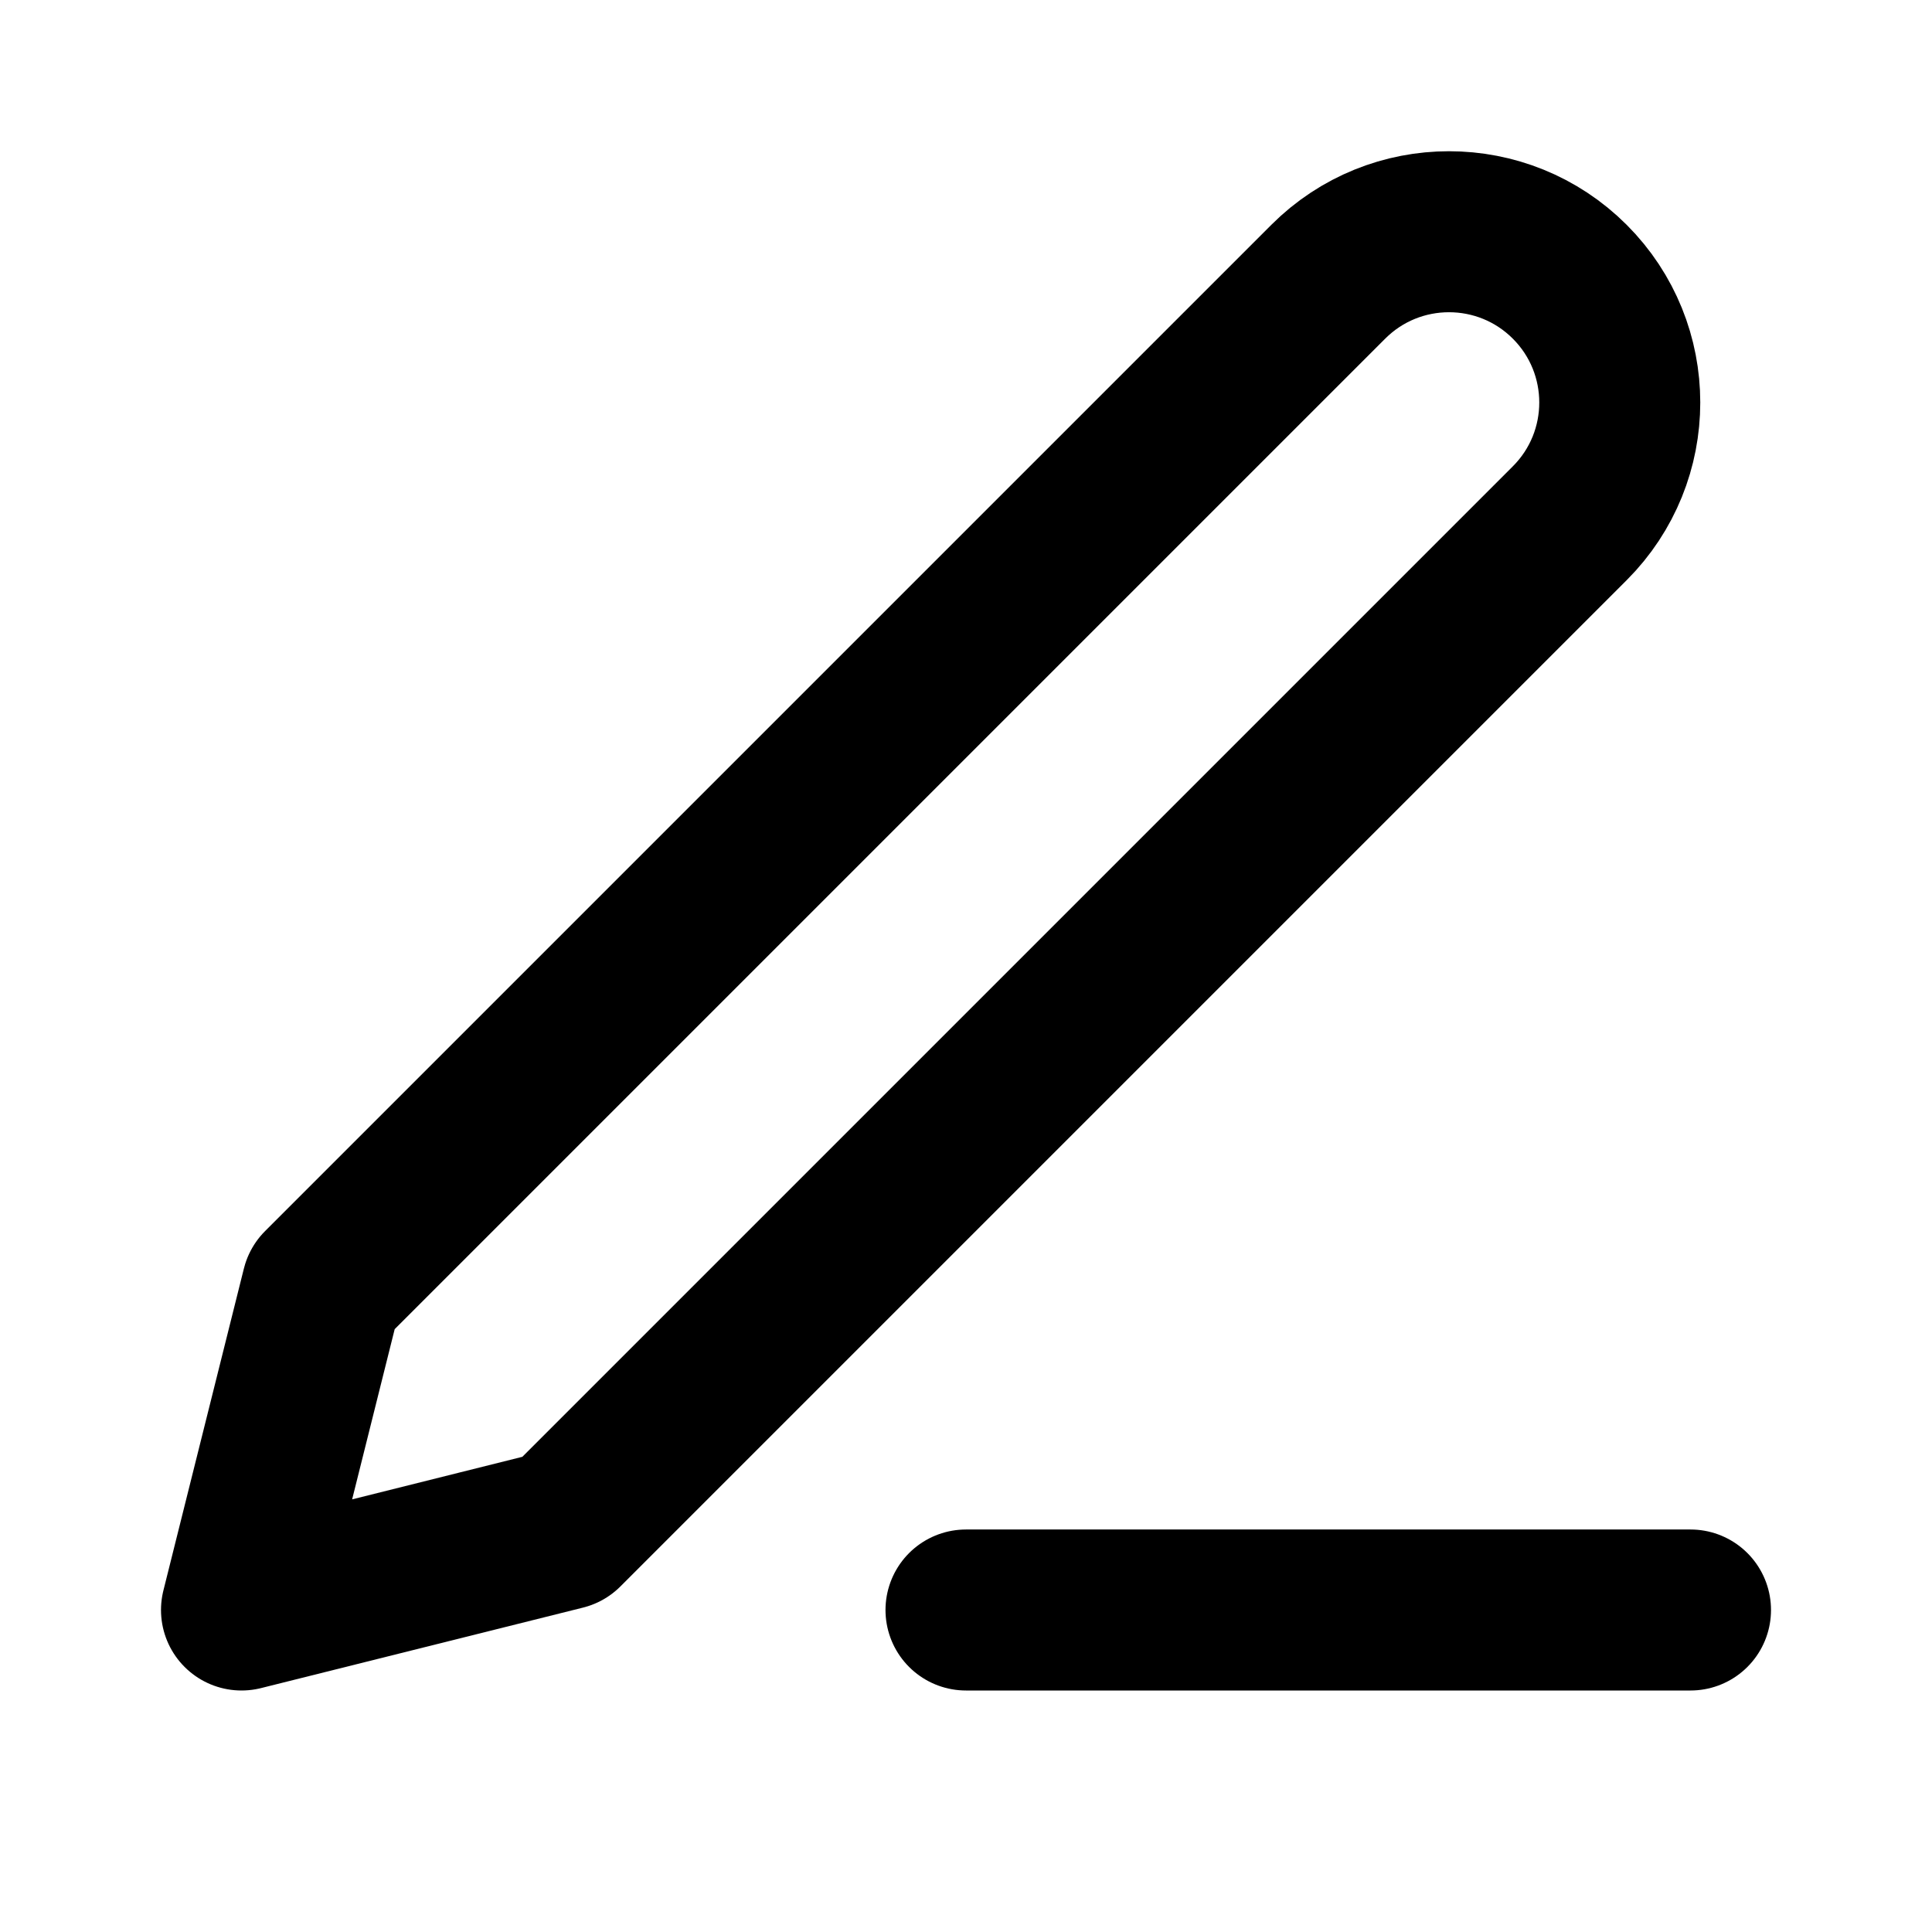
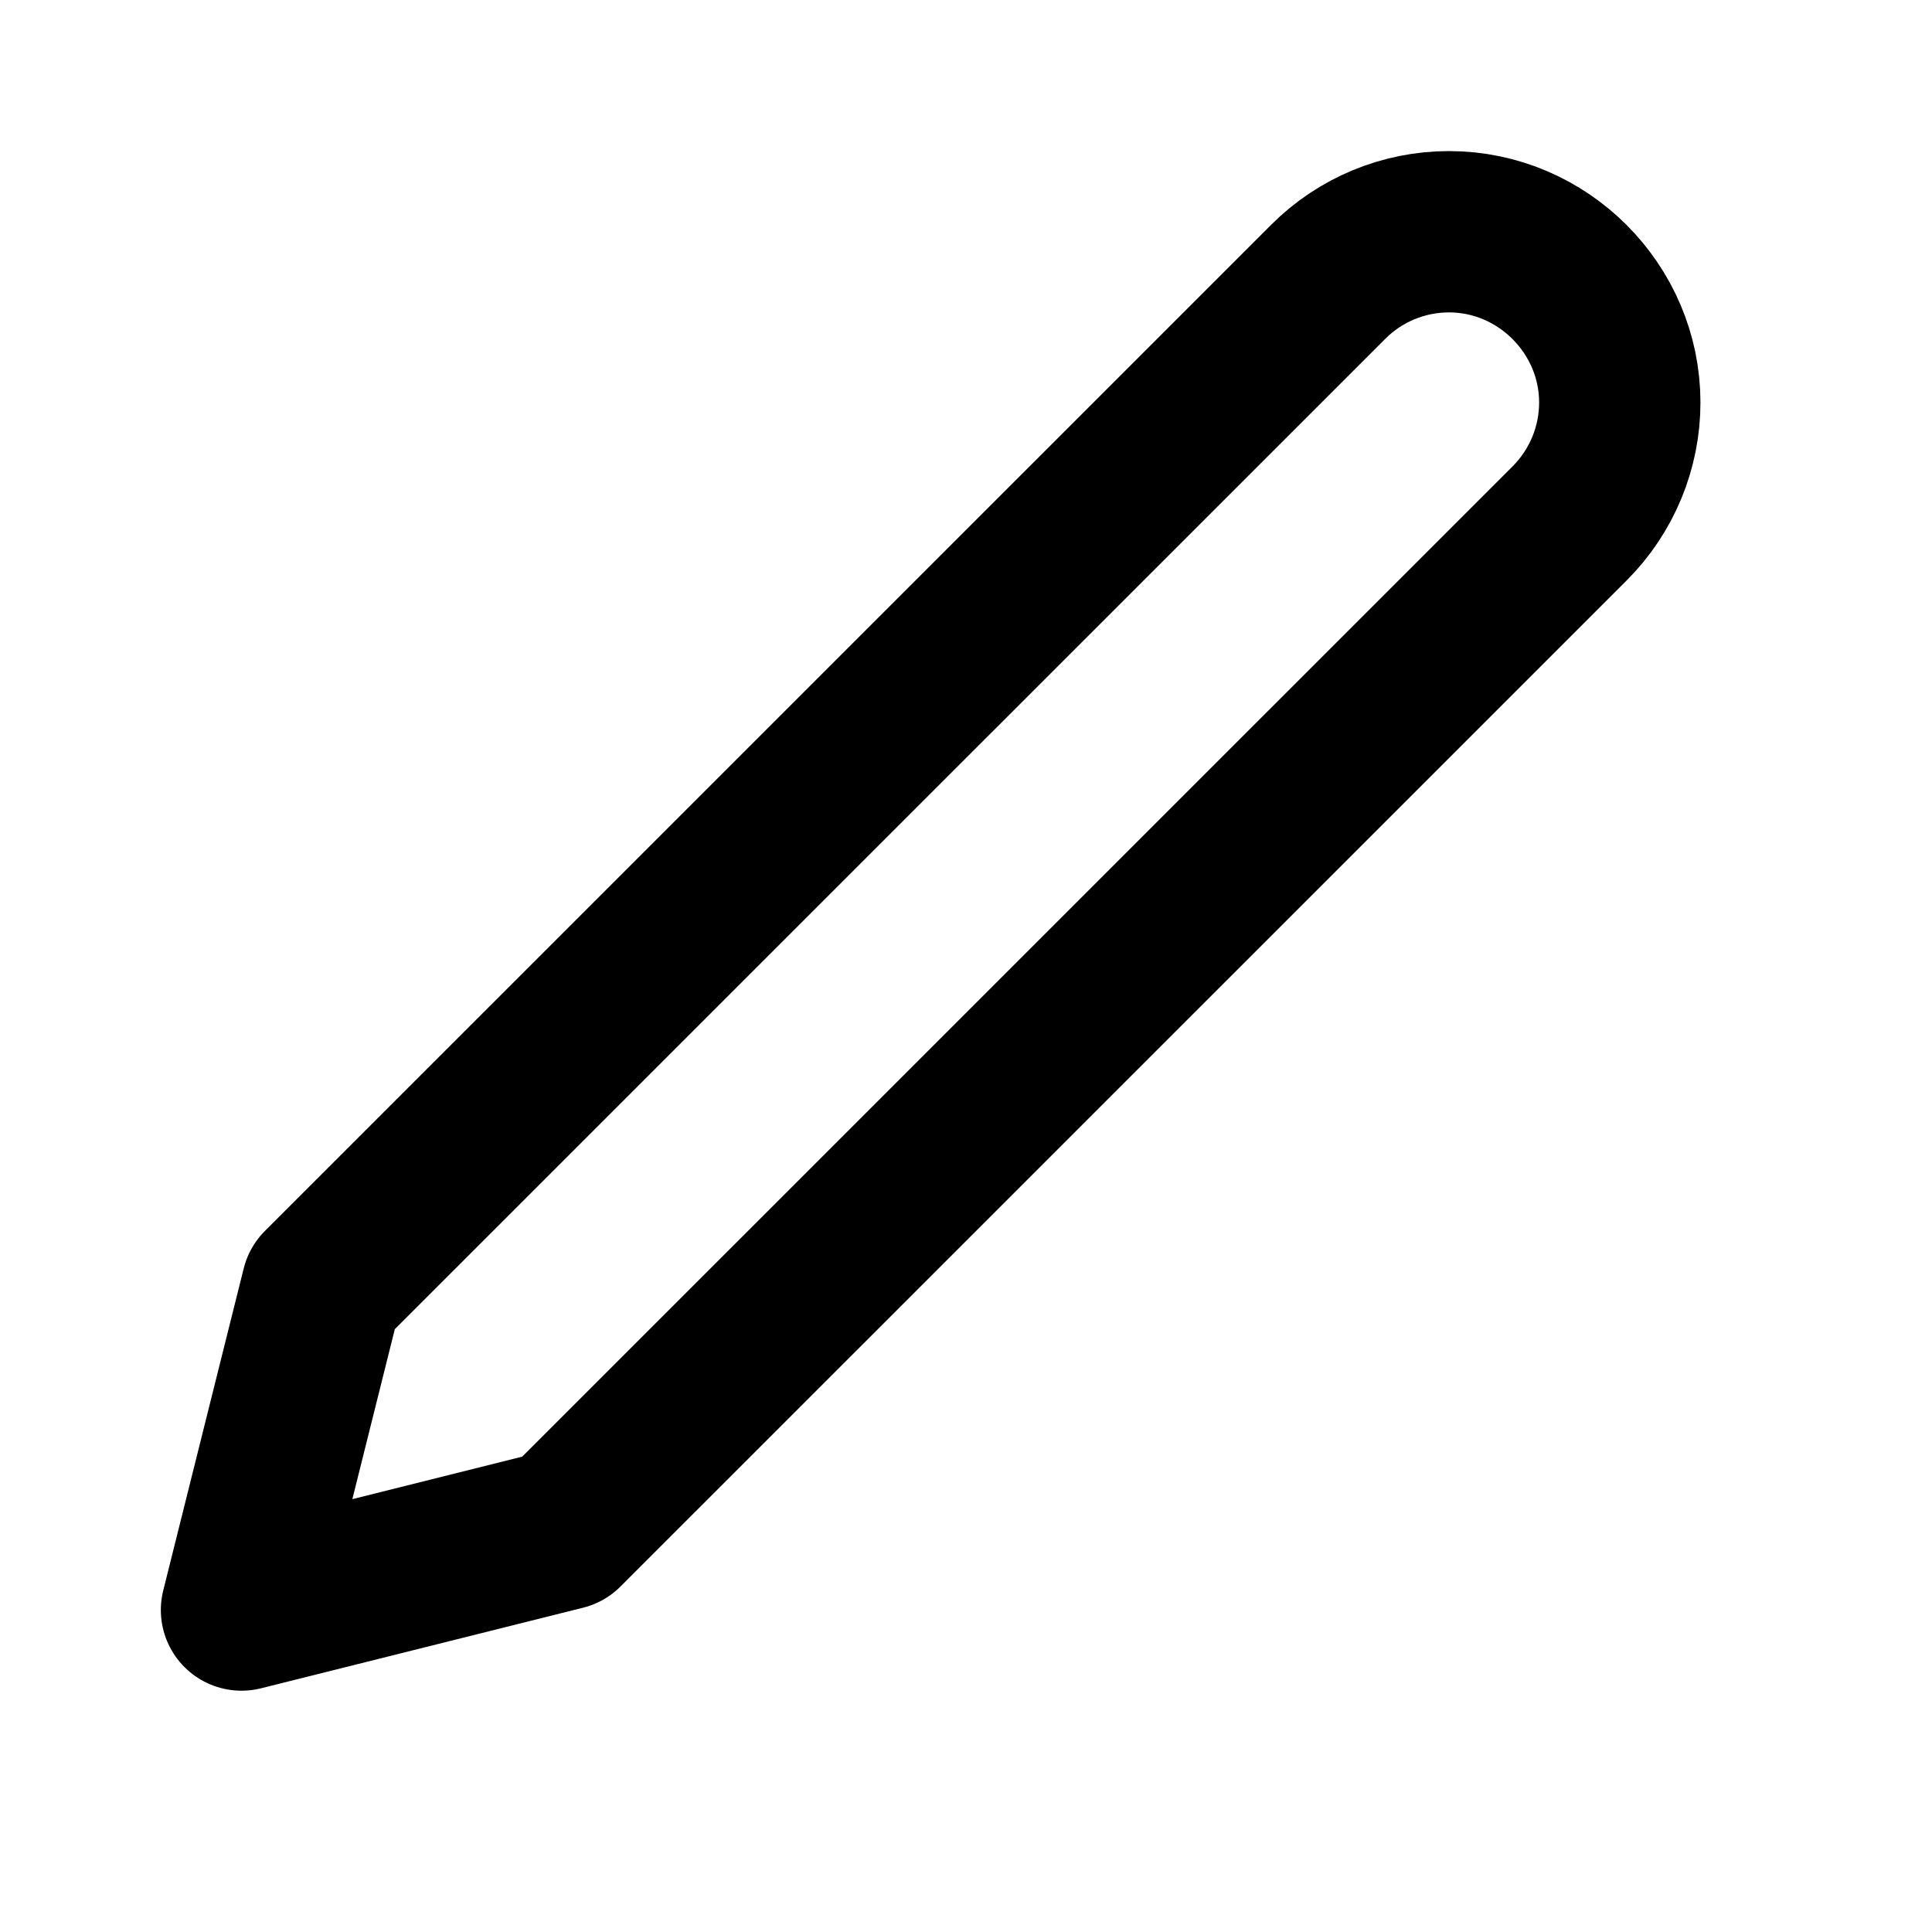
- <svg xmlns="http://www.w3.org/2000/svg" width="20" height="20" viewBox="0 0 24 24" fill="none" stroke="currentColor" stroke-width="2" stroke-linecap="round" stroke-linejoin="round" class="feather feather-edit-3">
-   <path d="M12 20h9" />
-   <path d="M16.5 3.5a2.121 2.121 0 0 1 3 3L7 19l-4 1 1-4L16.5 3.5z" />
+ <svg xmlns="http://www.w3.org/2000/svg" width="100%" height="100%" viewBox="0 0 20 20" version="1.1" xml:space="preserve" style="fill-rule:evenodd;clip-rule:evenodd;stroke-linecap:round;stroke-linejoin:round;">
+   <path d="M13.75,2.917C14.081,2.585 14.531,2.399 15,2.399C15.97,2.399 16.768,3.197 16.768,4.167C16.768,4.635 16.581,5.085 16.25,5.417L5.833,15.833L2.5,16.667L3.333,13.333L13.75,2.917Z" style="fill:none;fill-rule:nonzero;stroke:black;stroke-width:1.67px;" />
</svg>
